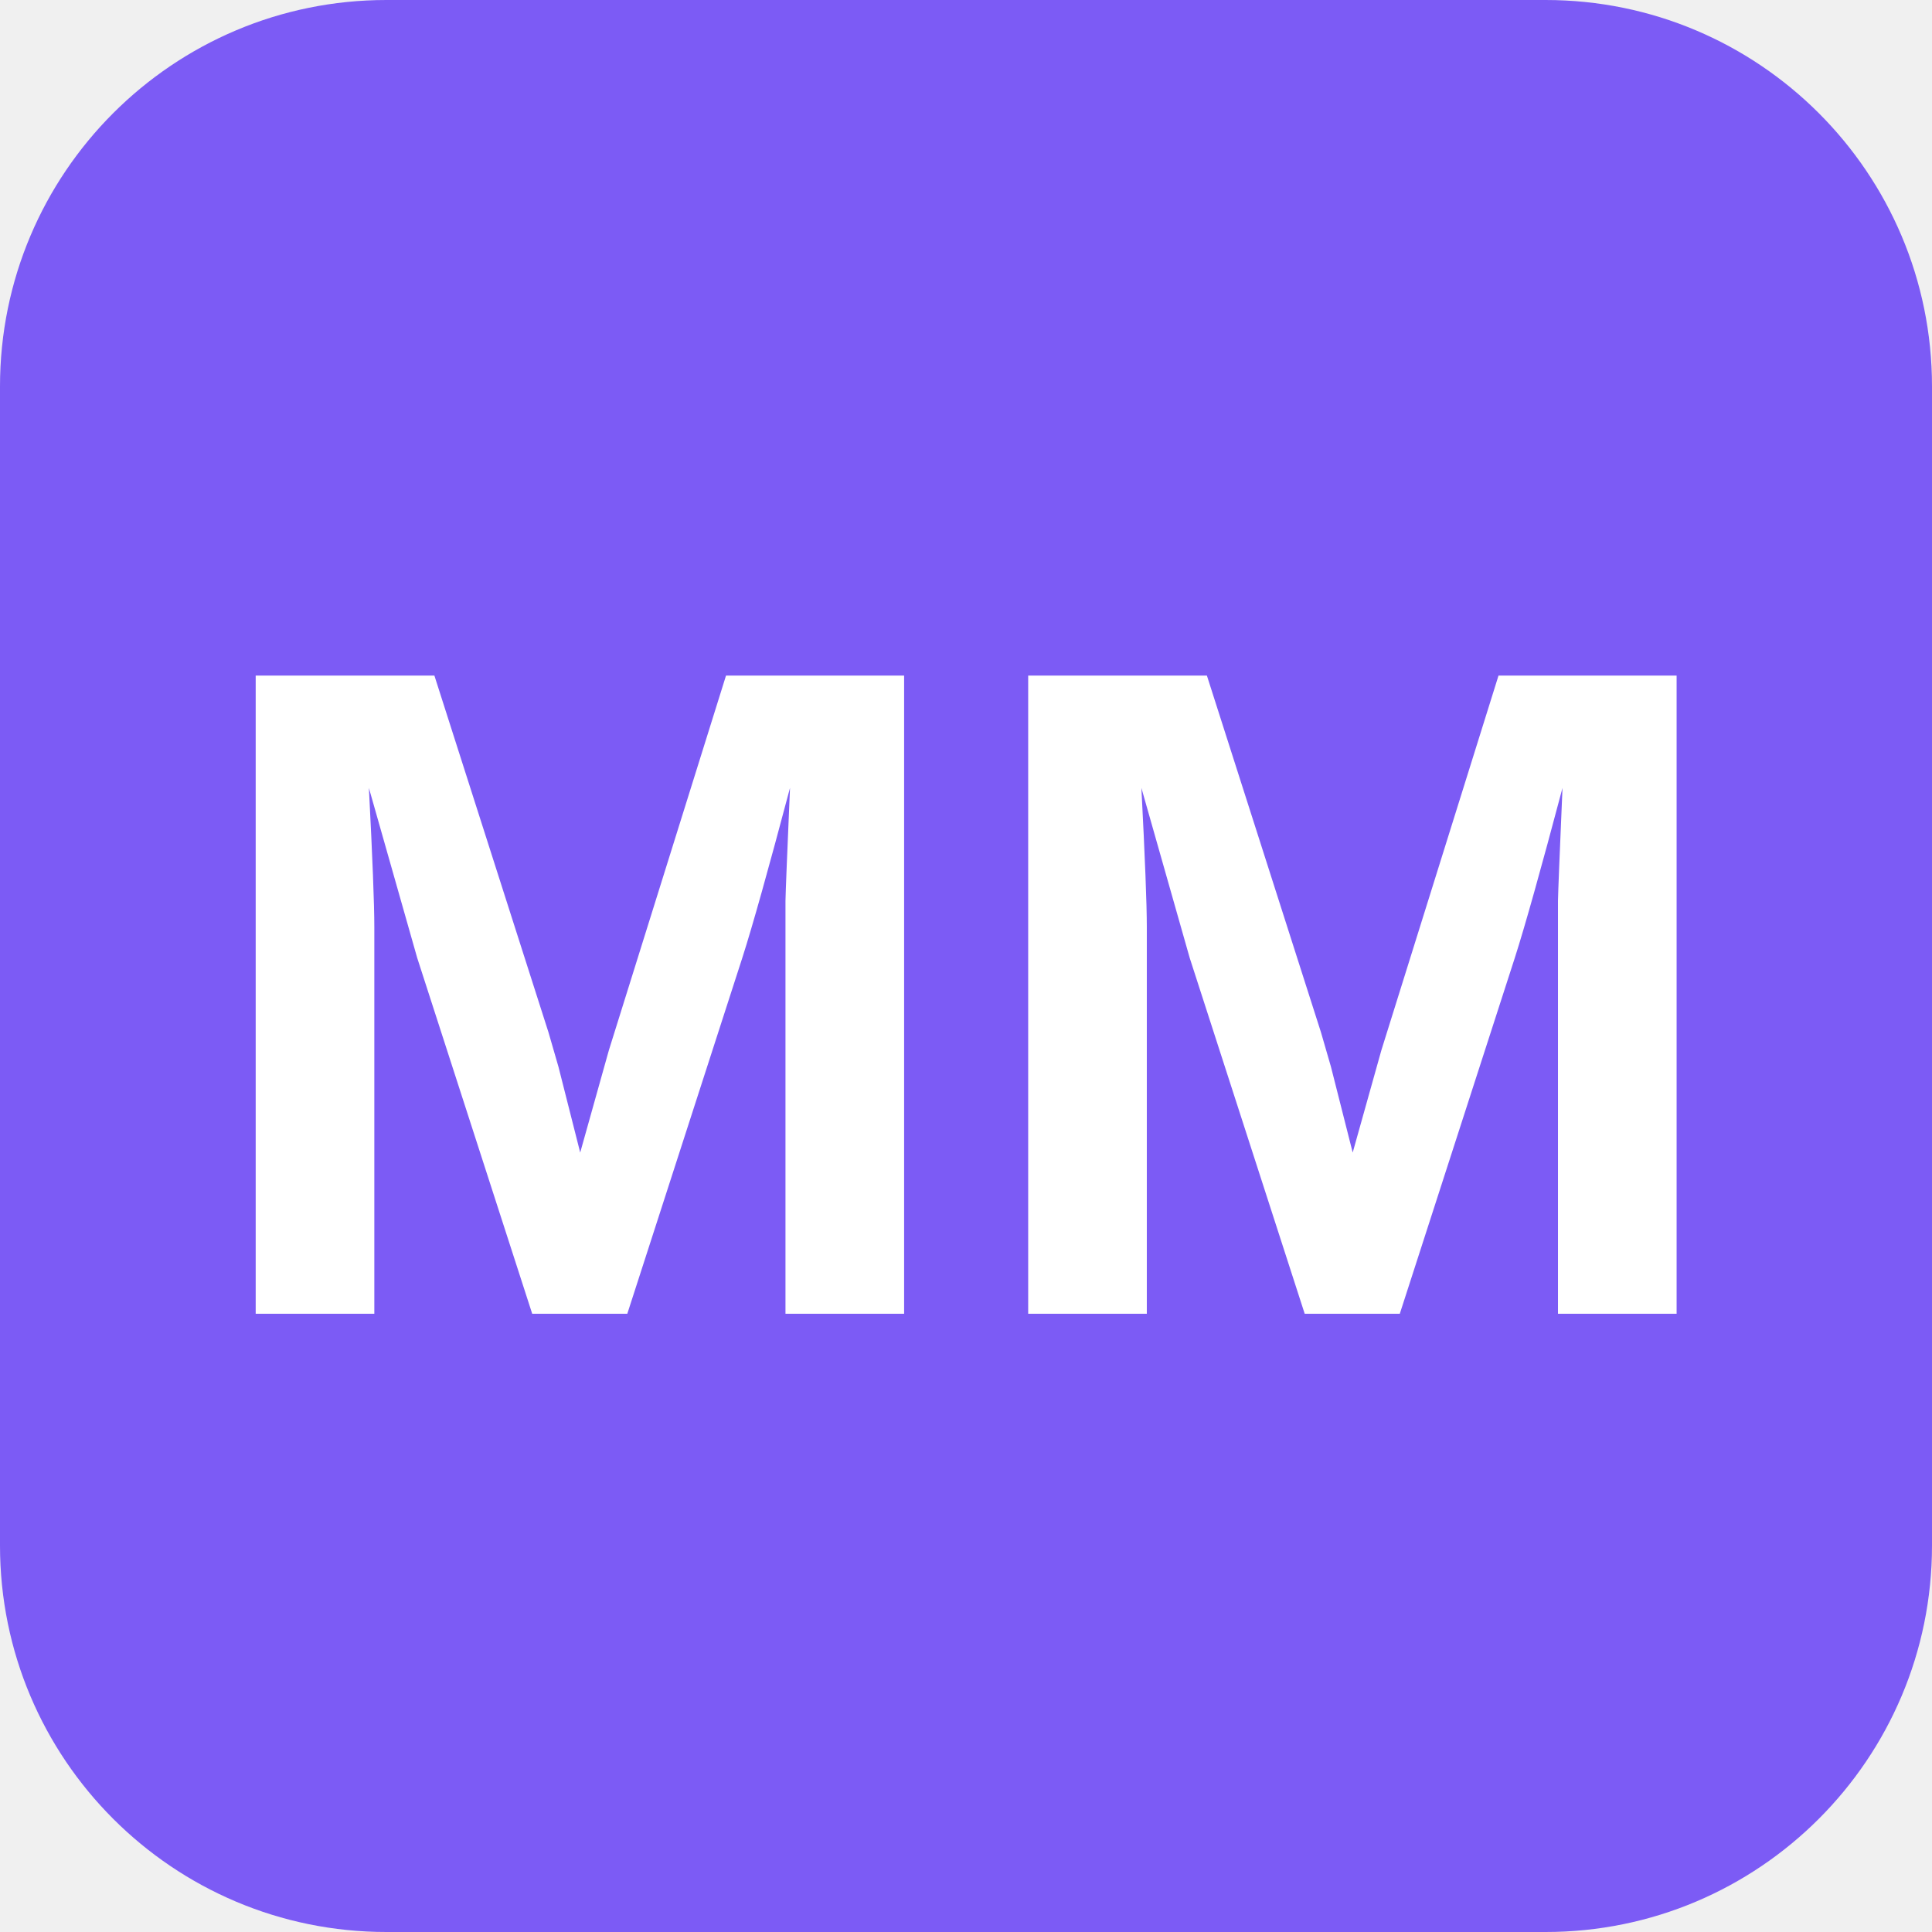
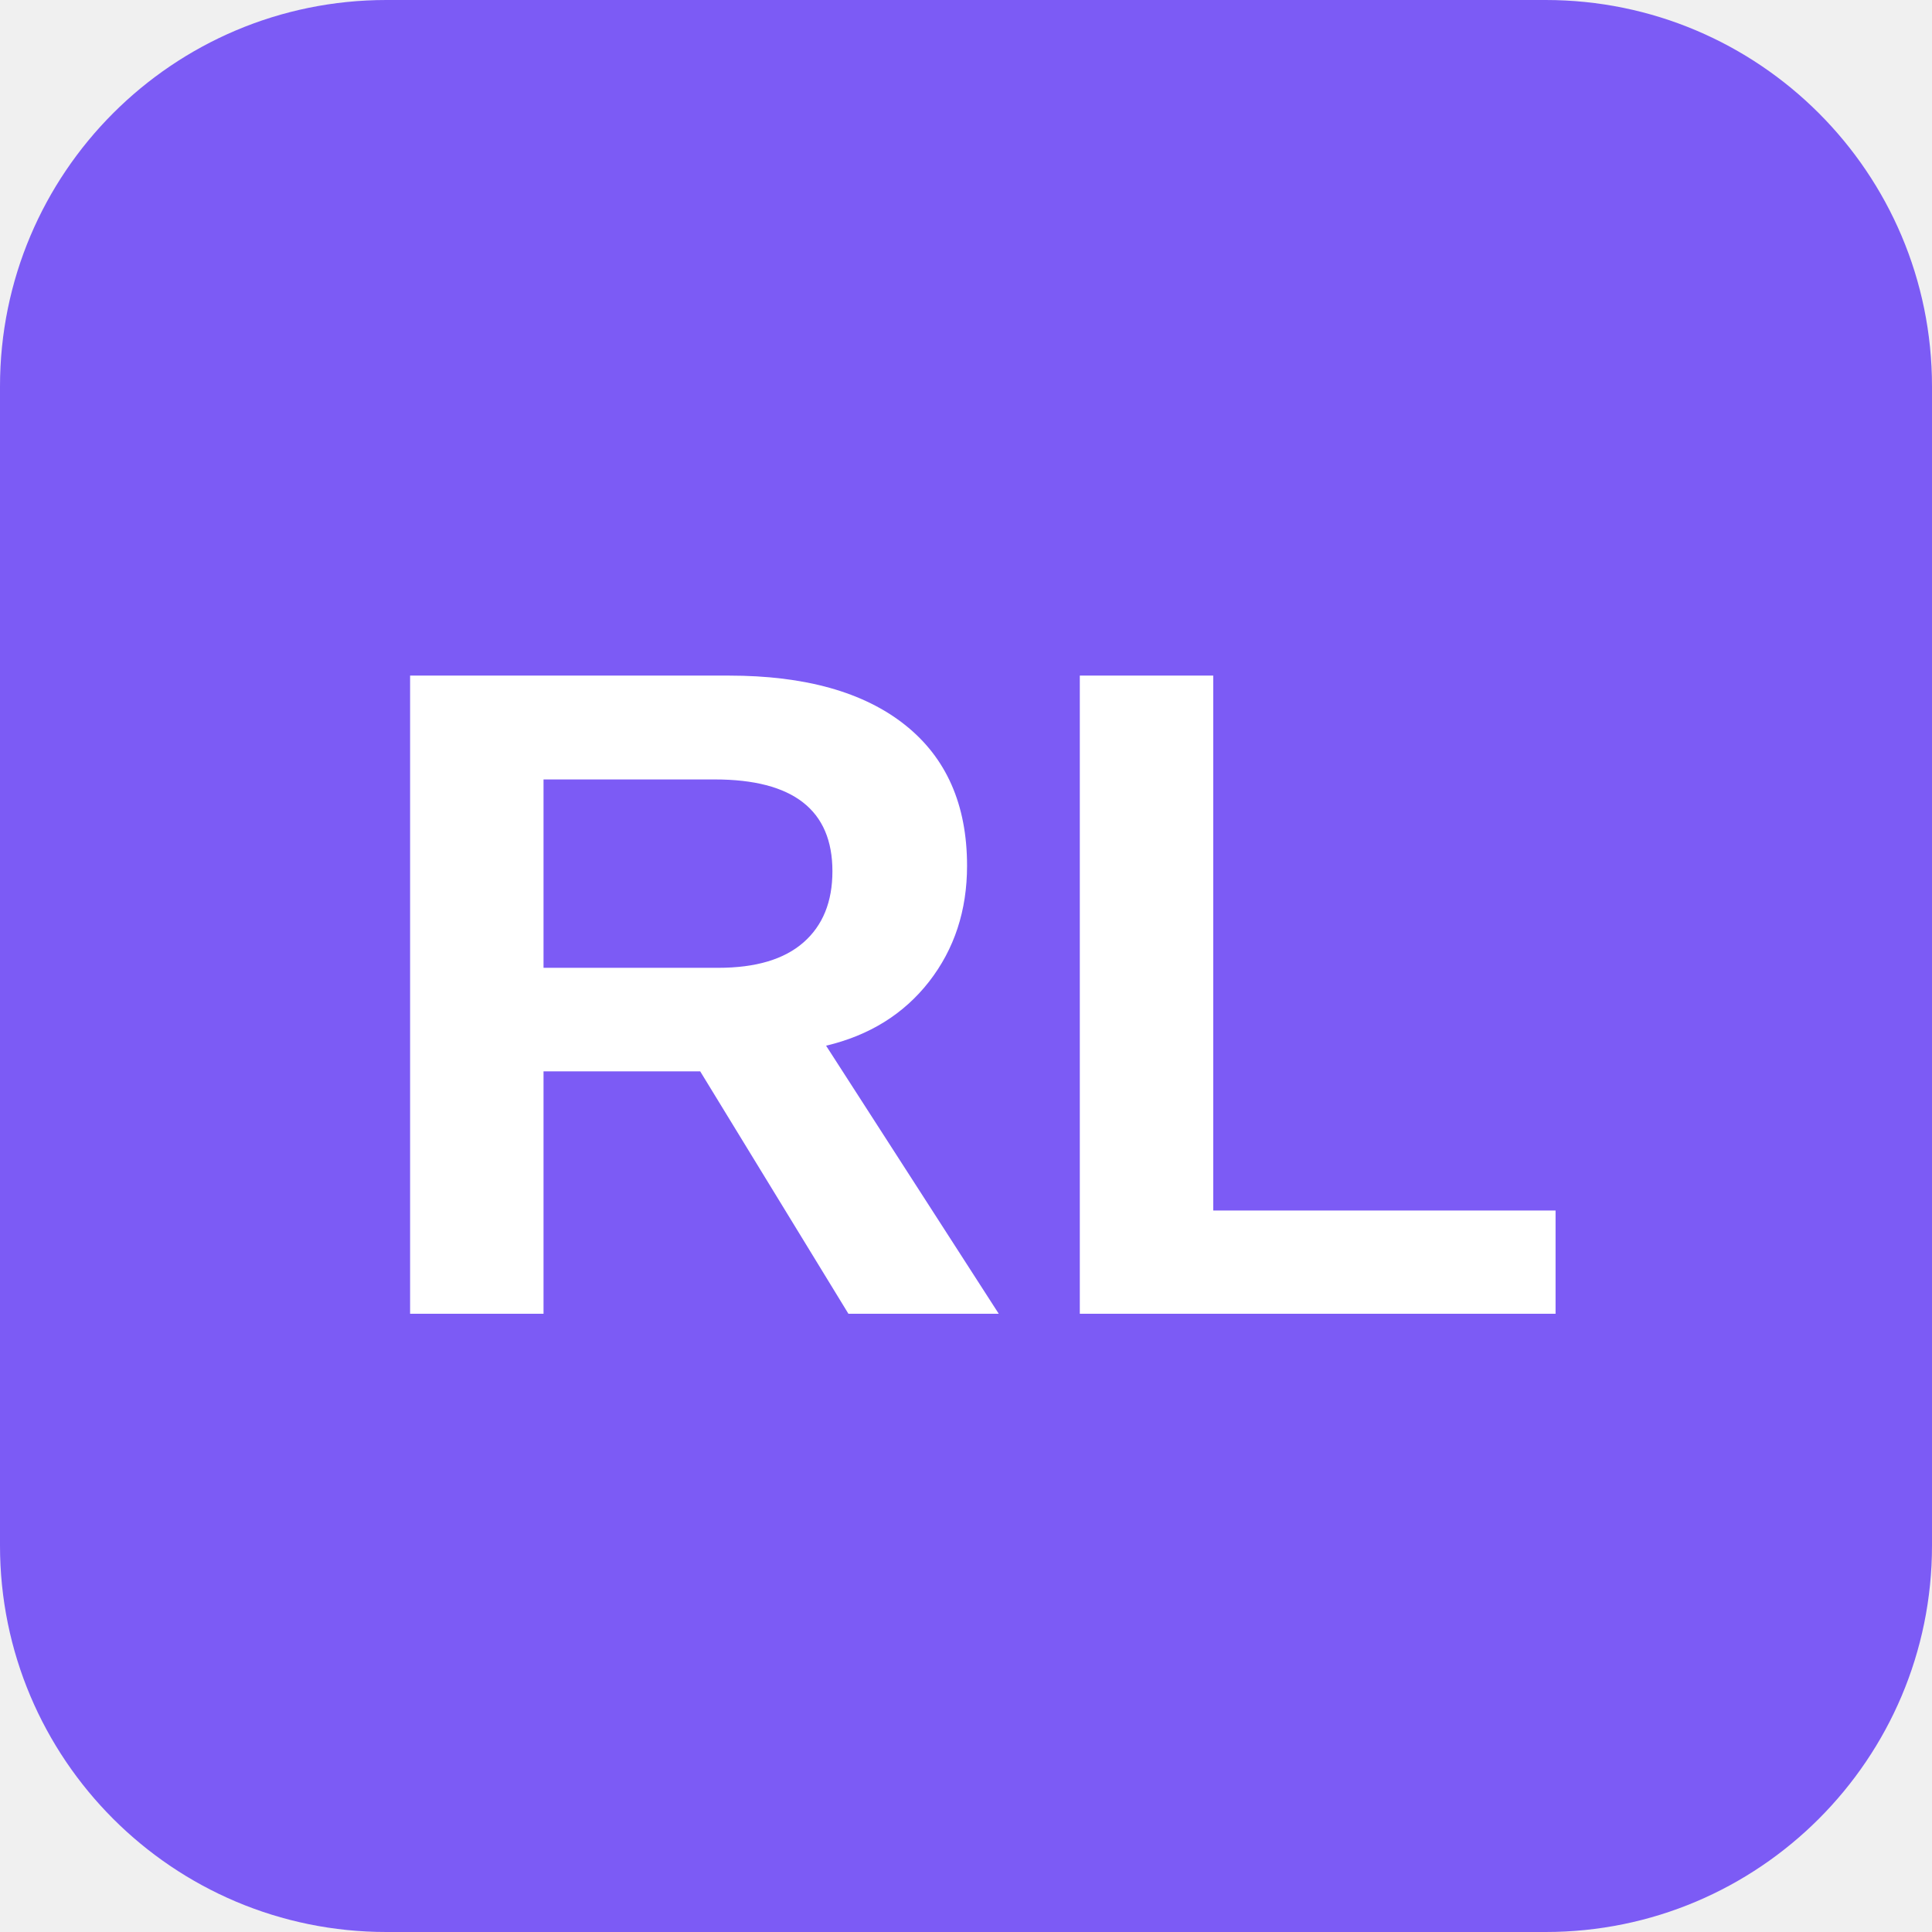
<svg xmlns="http://www.w3.org/2000/svg" viewBox="0 0 100 100">
  <rect width="100" height="100" rx="20" fill="#7c5bf5" />
-   <text x="50" y="68" font-family="Arial, sans-serif" font-size="48" font-weight="bold" fill="white" text-anchor="middle">MM</text>
+   <text x="50" y="68" font-family="Arial, sans-serif" font-size="48" font-weight="bold" fill="white" text-anchor="middle">RL</text>
</svg>
